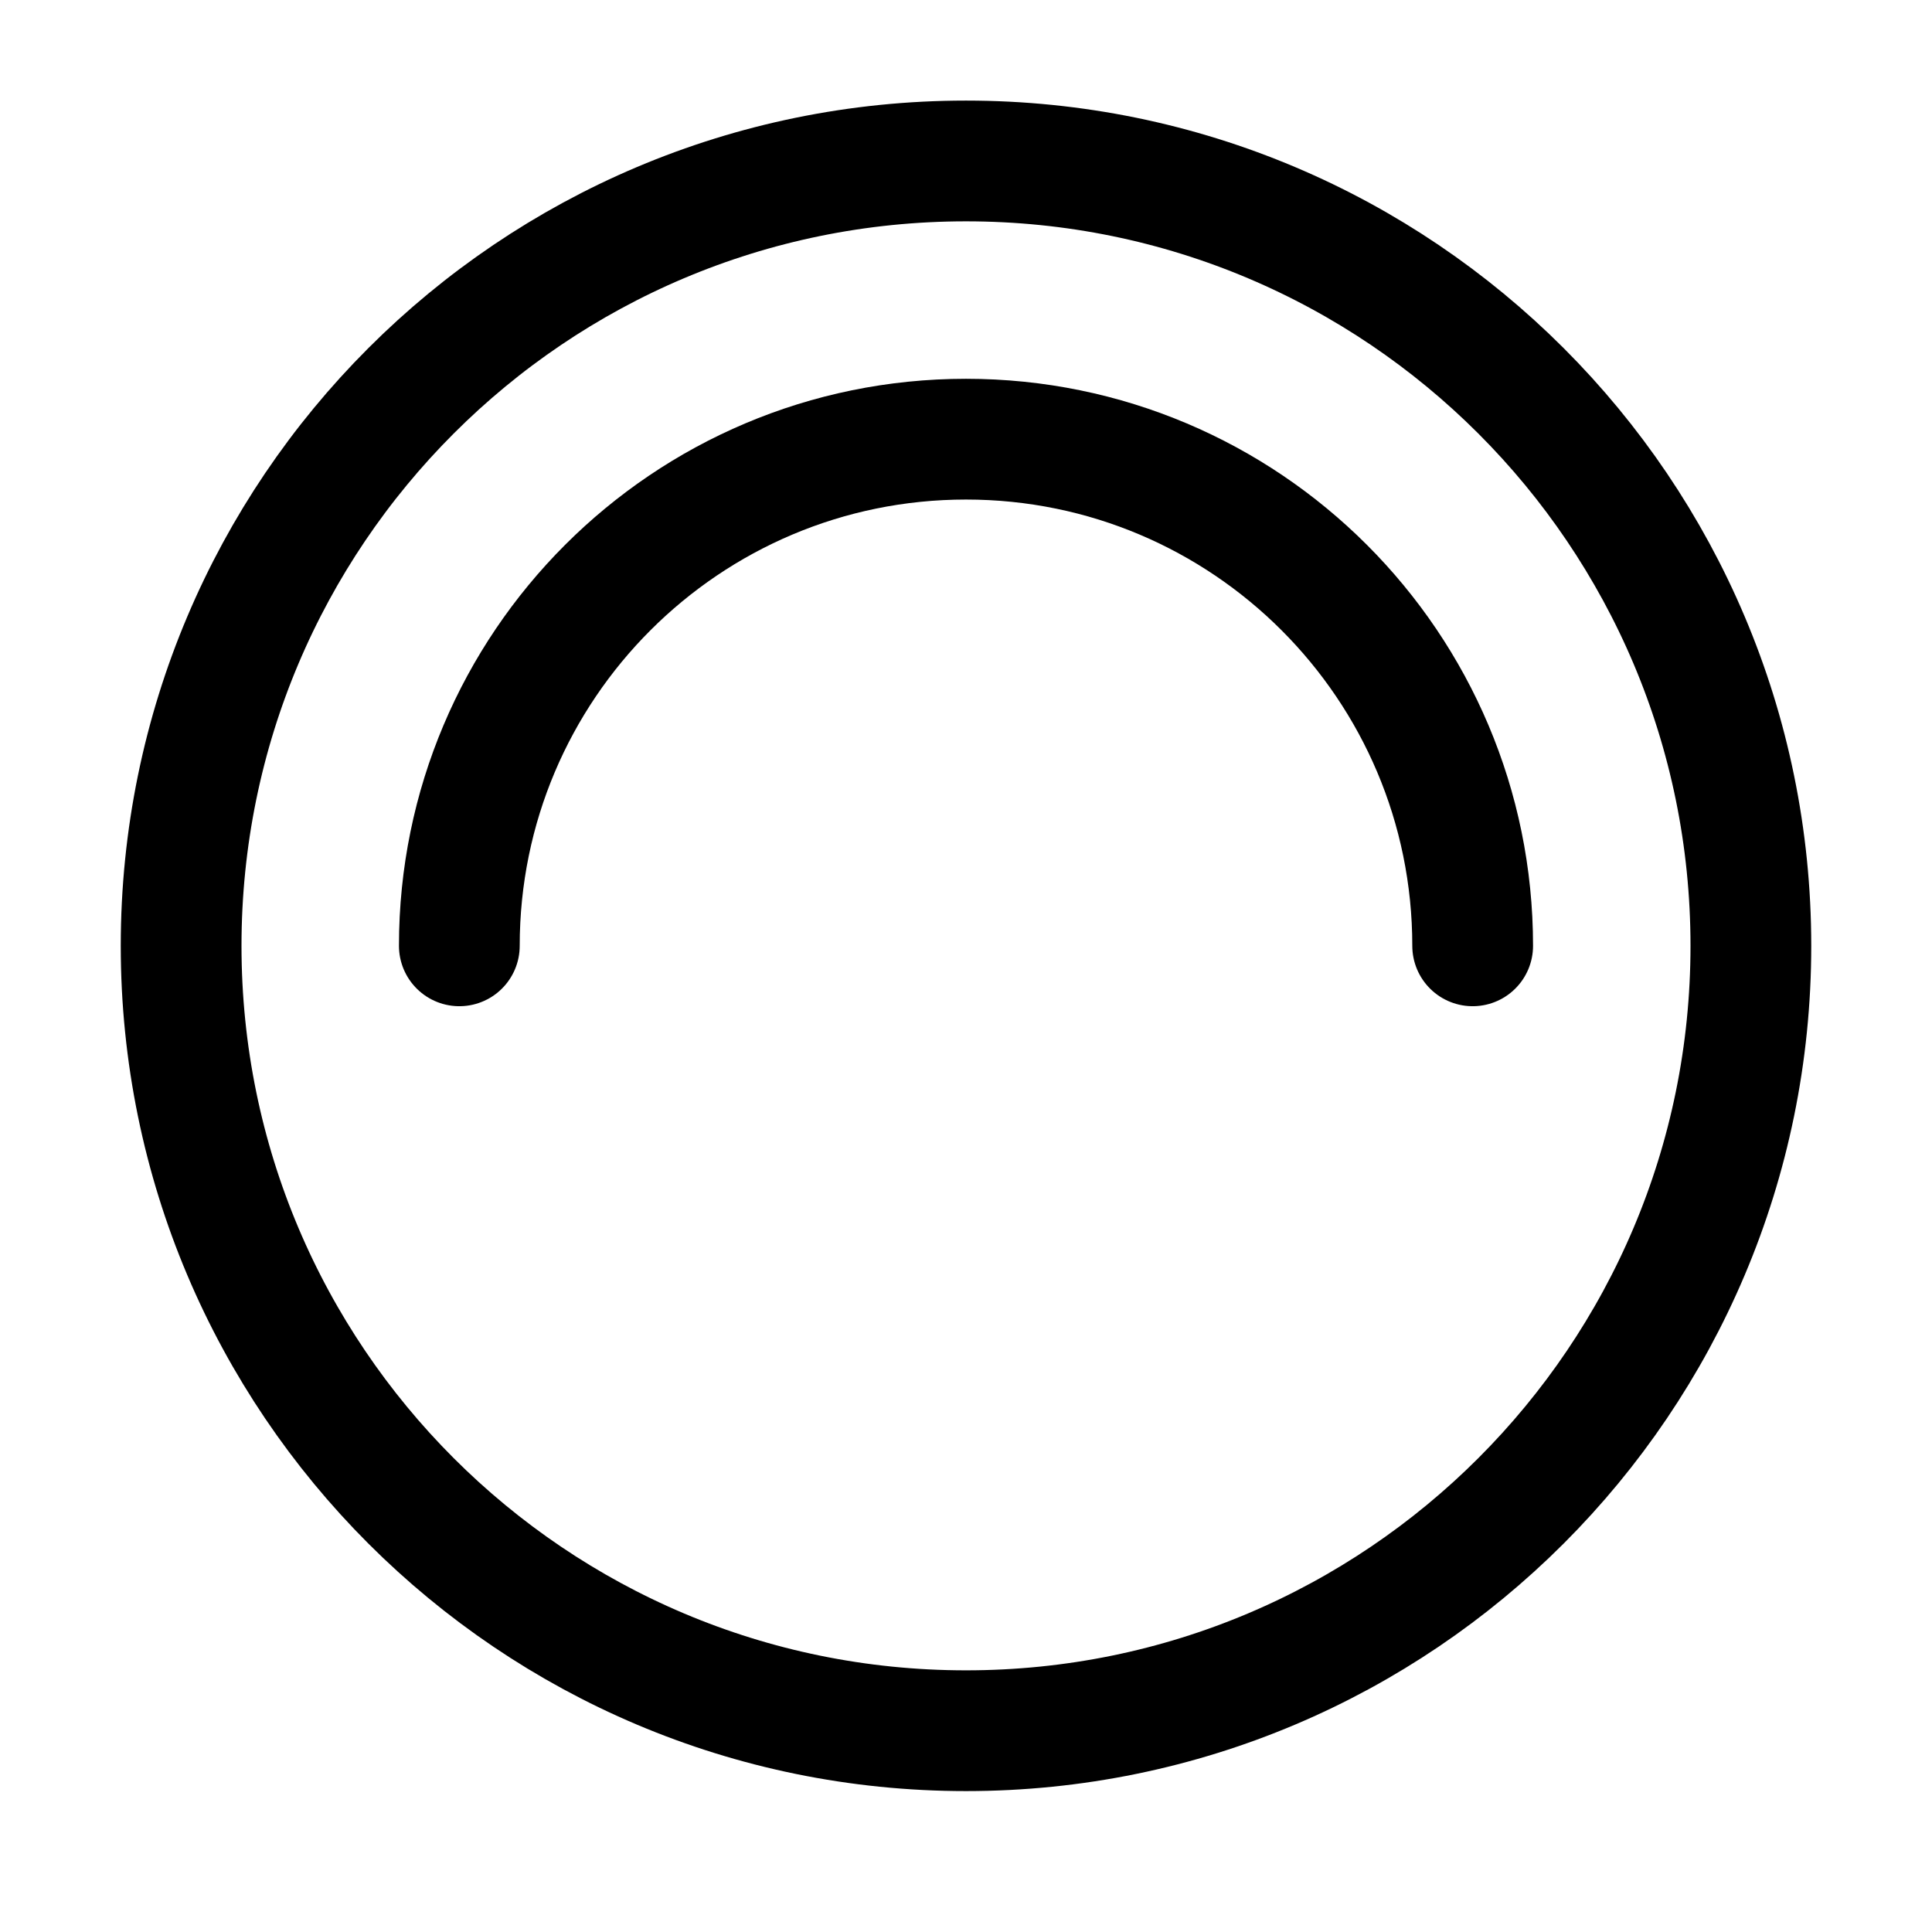
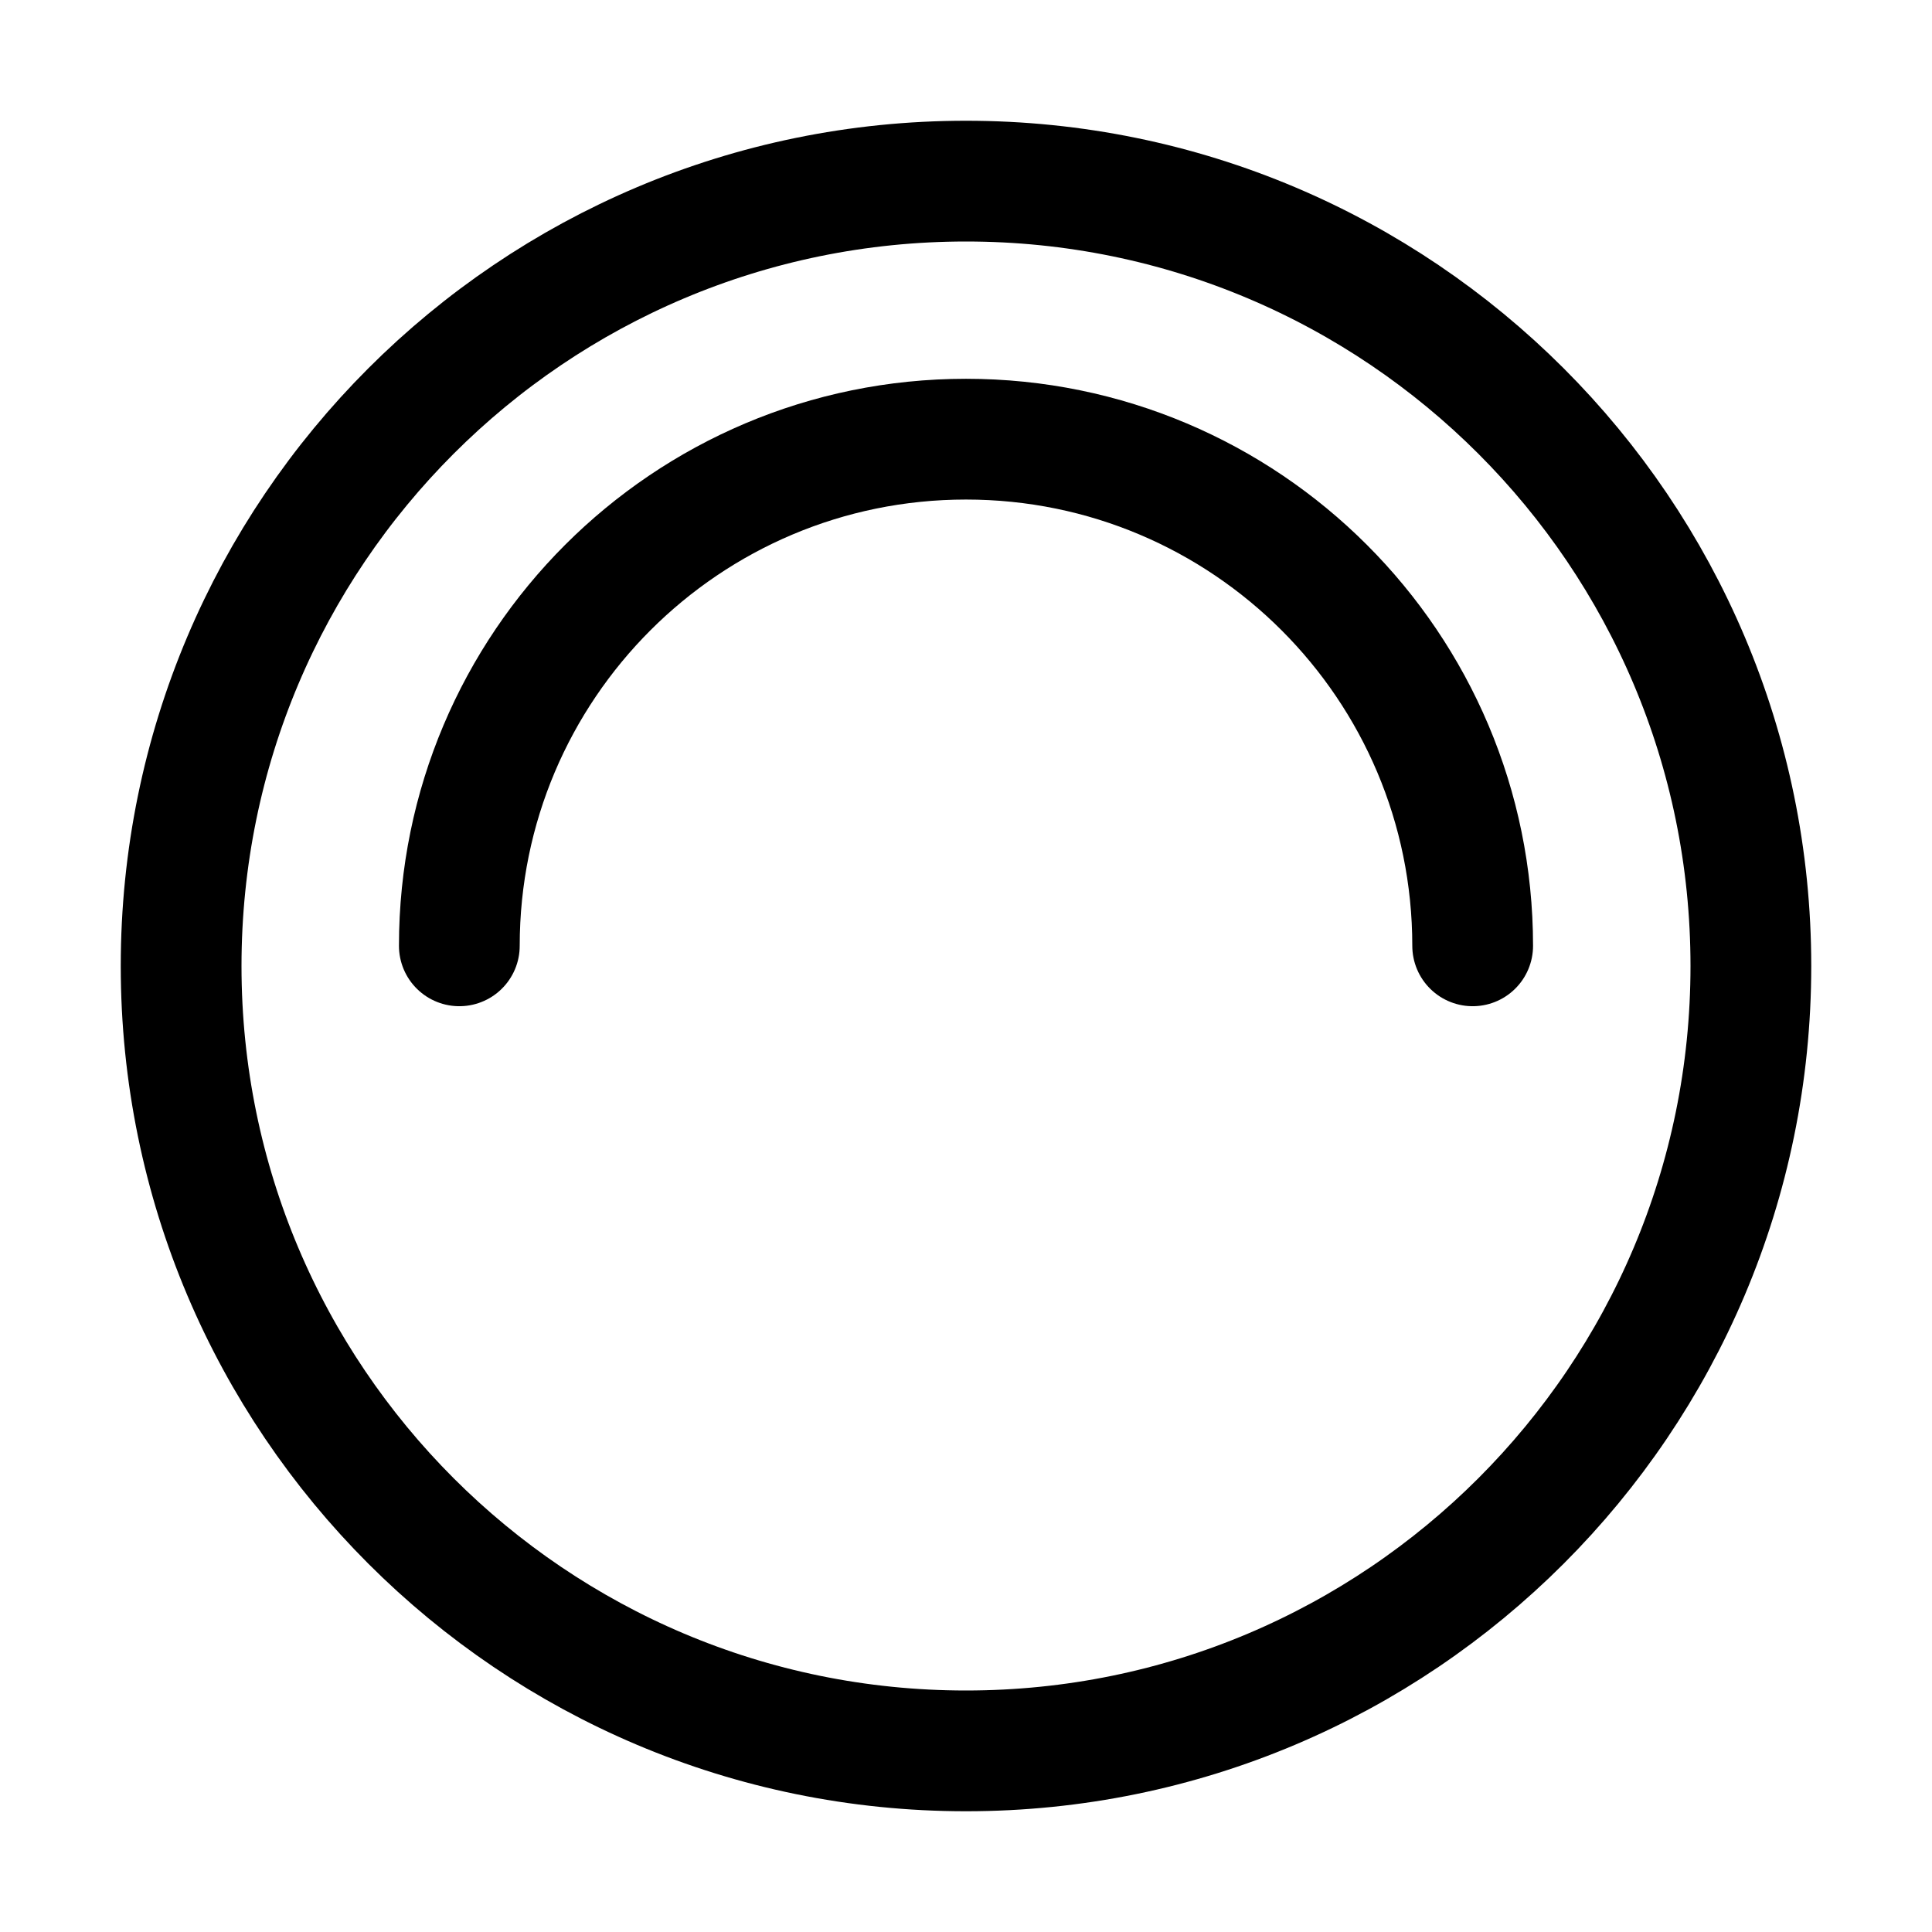
<svg xmlns="http://www.w3.org/2000/svg" width="16" height="16" viewBox="0 0 16 16" fill="none">
-   <path d="M8 14.333C11.59 14.333 14.5 11.423 14.5 7.833C14.5 4.243 11.59 1.333 8 1.333C4.41 1.333 1.5 4.243 1.5 7.833C1.5 11.423 4.41 14.333 8 14.333Z" stroke="currentColor" stroke-linecap="round" stroke-linejoin="round" />
+   <rect x="1.5" y="1.5" width="13" height="13" rx="6.5" stroke="currentColor" />
  <path d="M3.804 7.833C3.804 5.516 5.683 3.637 8 3.637C10.317 3.637 12.196 5.516 12.196 7.833" stroke="currentColor" stroke-linecap="round" stroke-linejoin="round" />
</svg>
